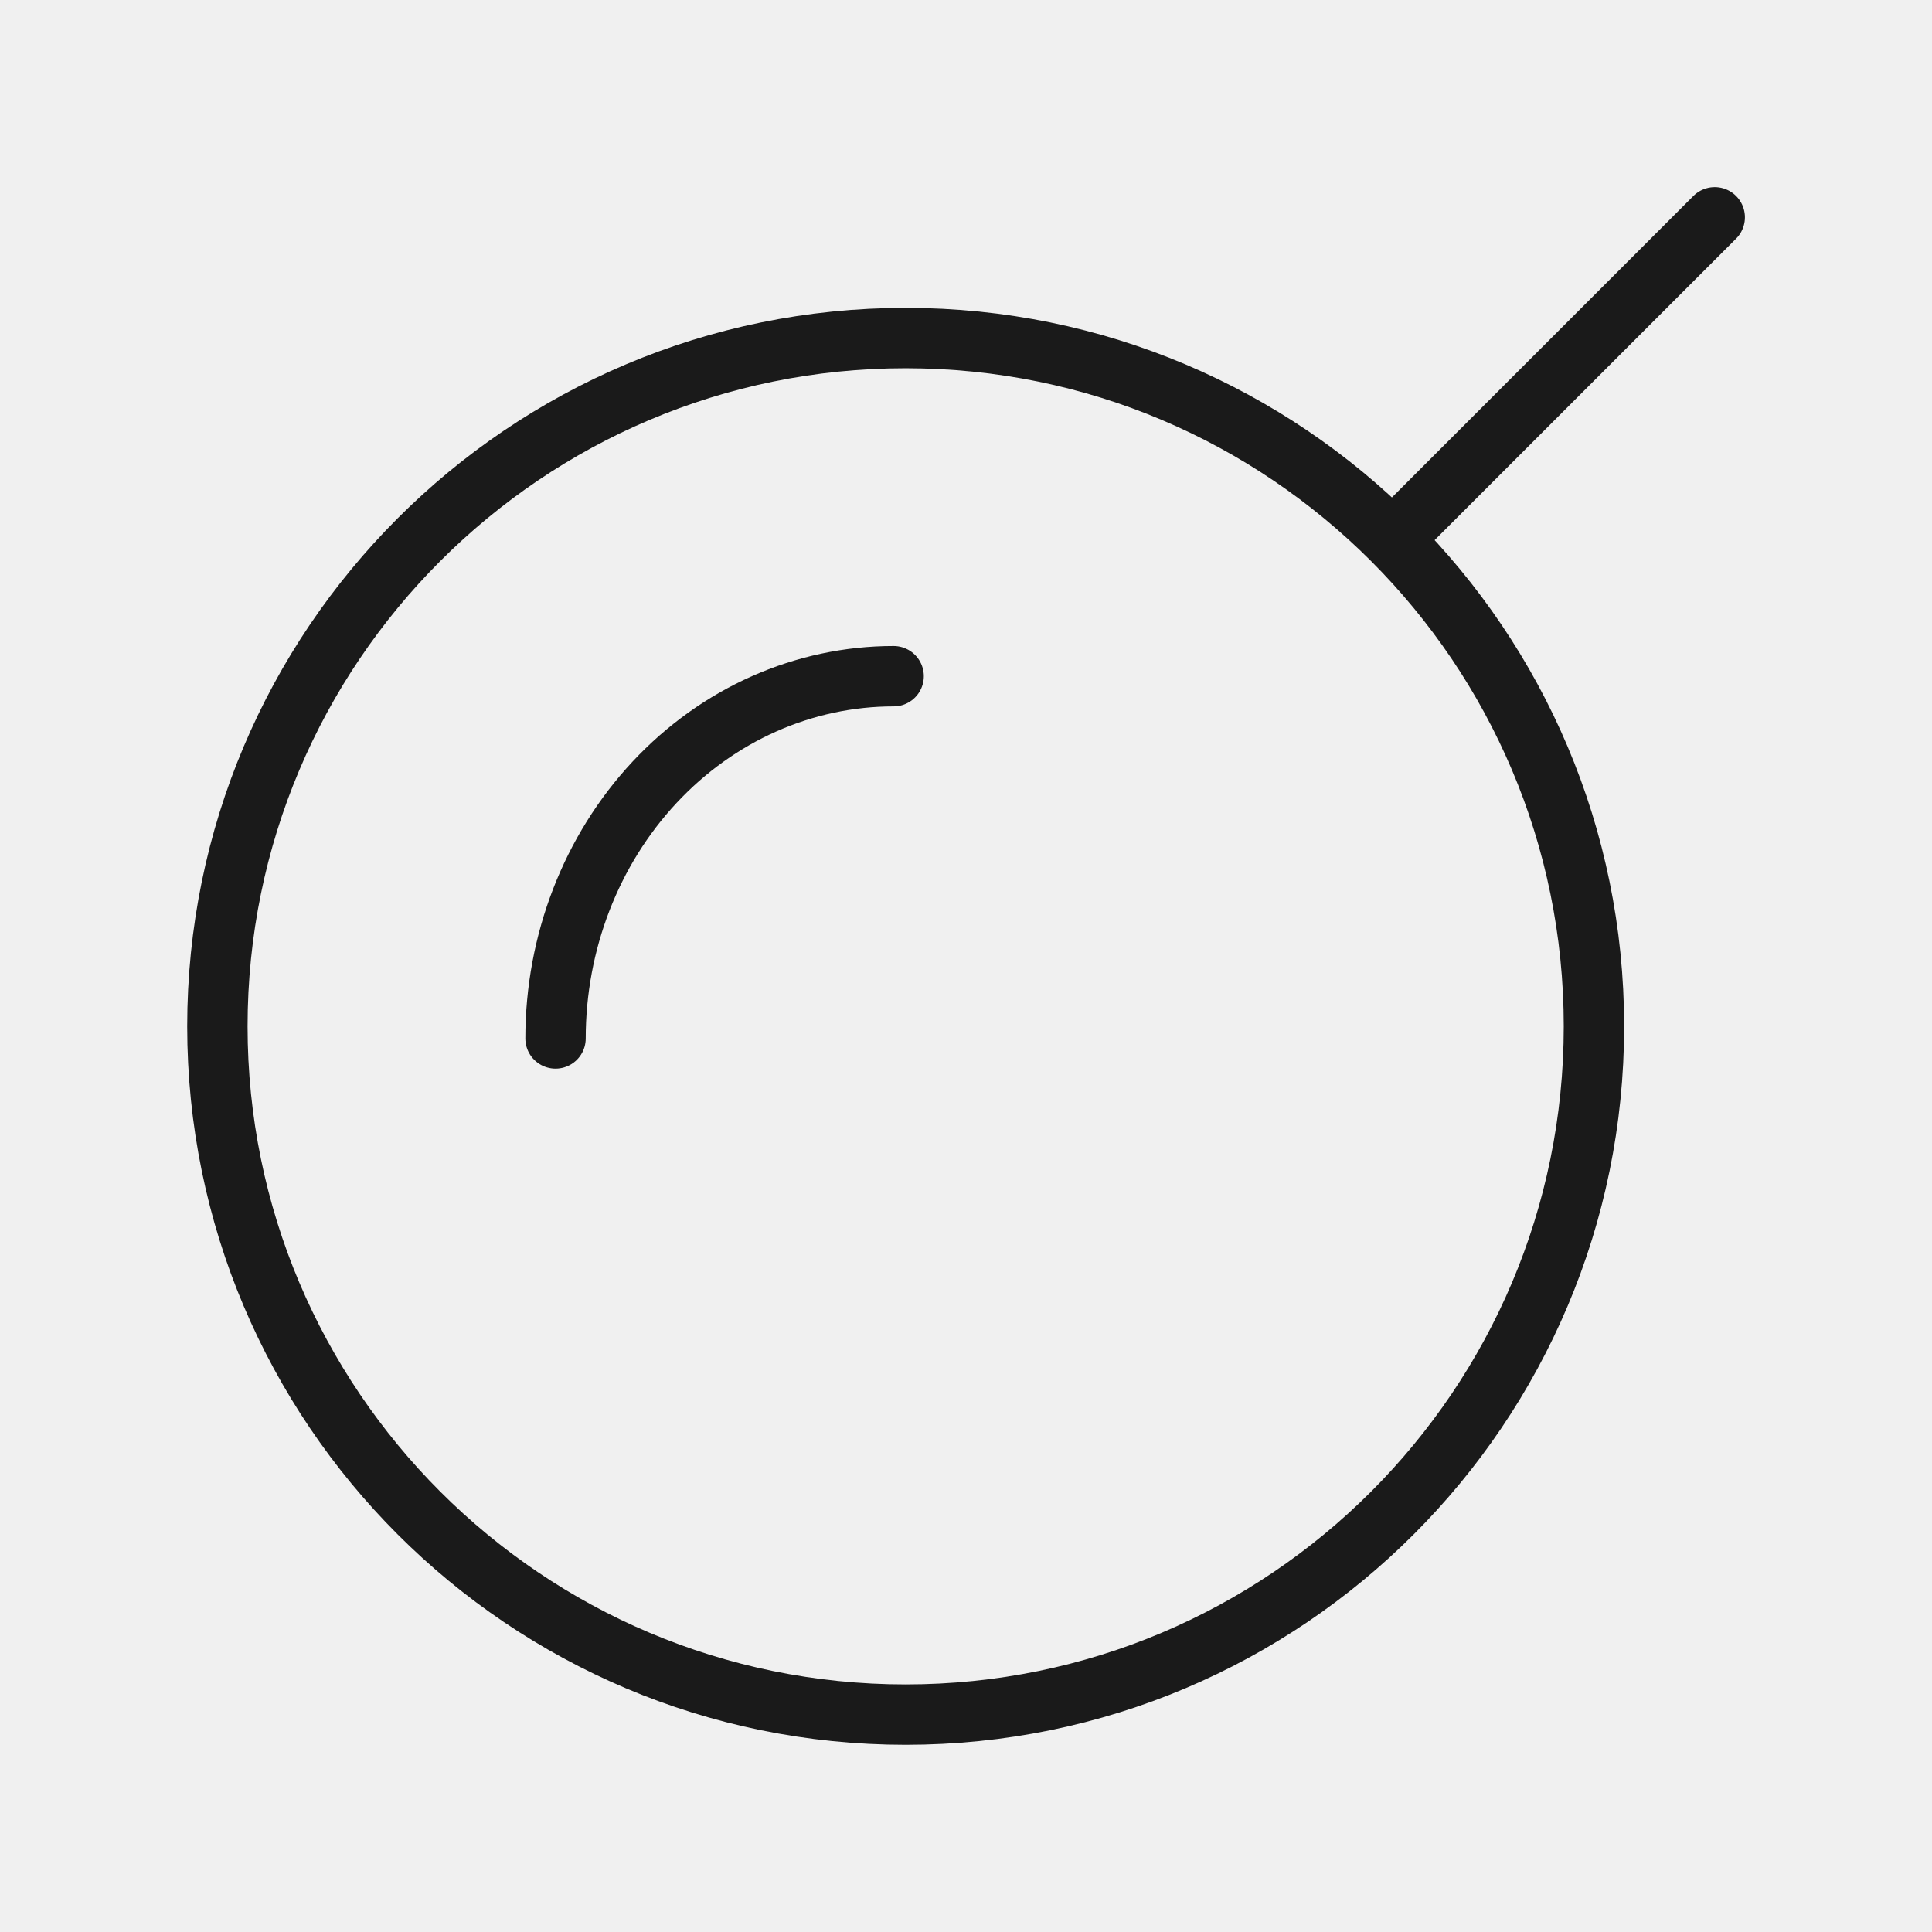
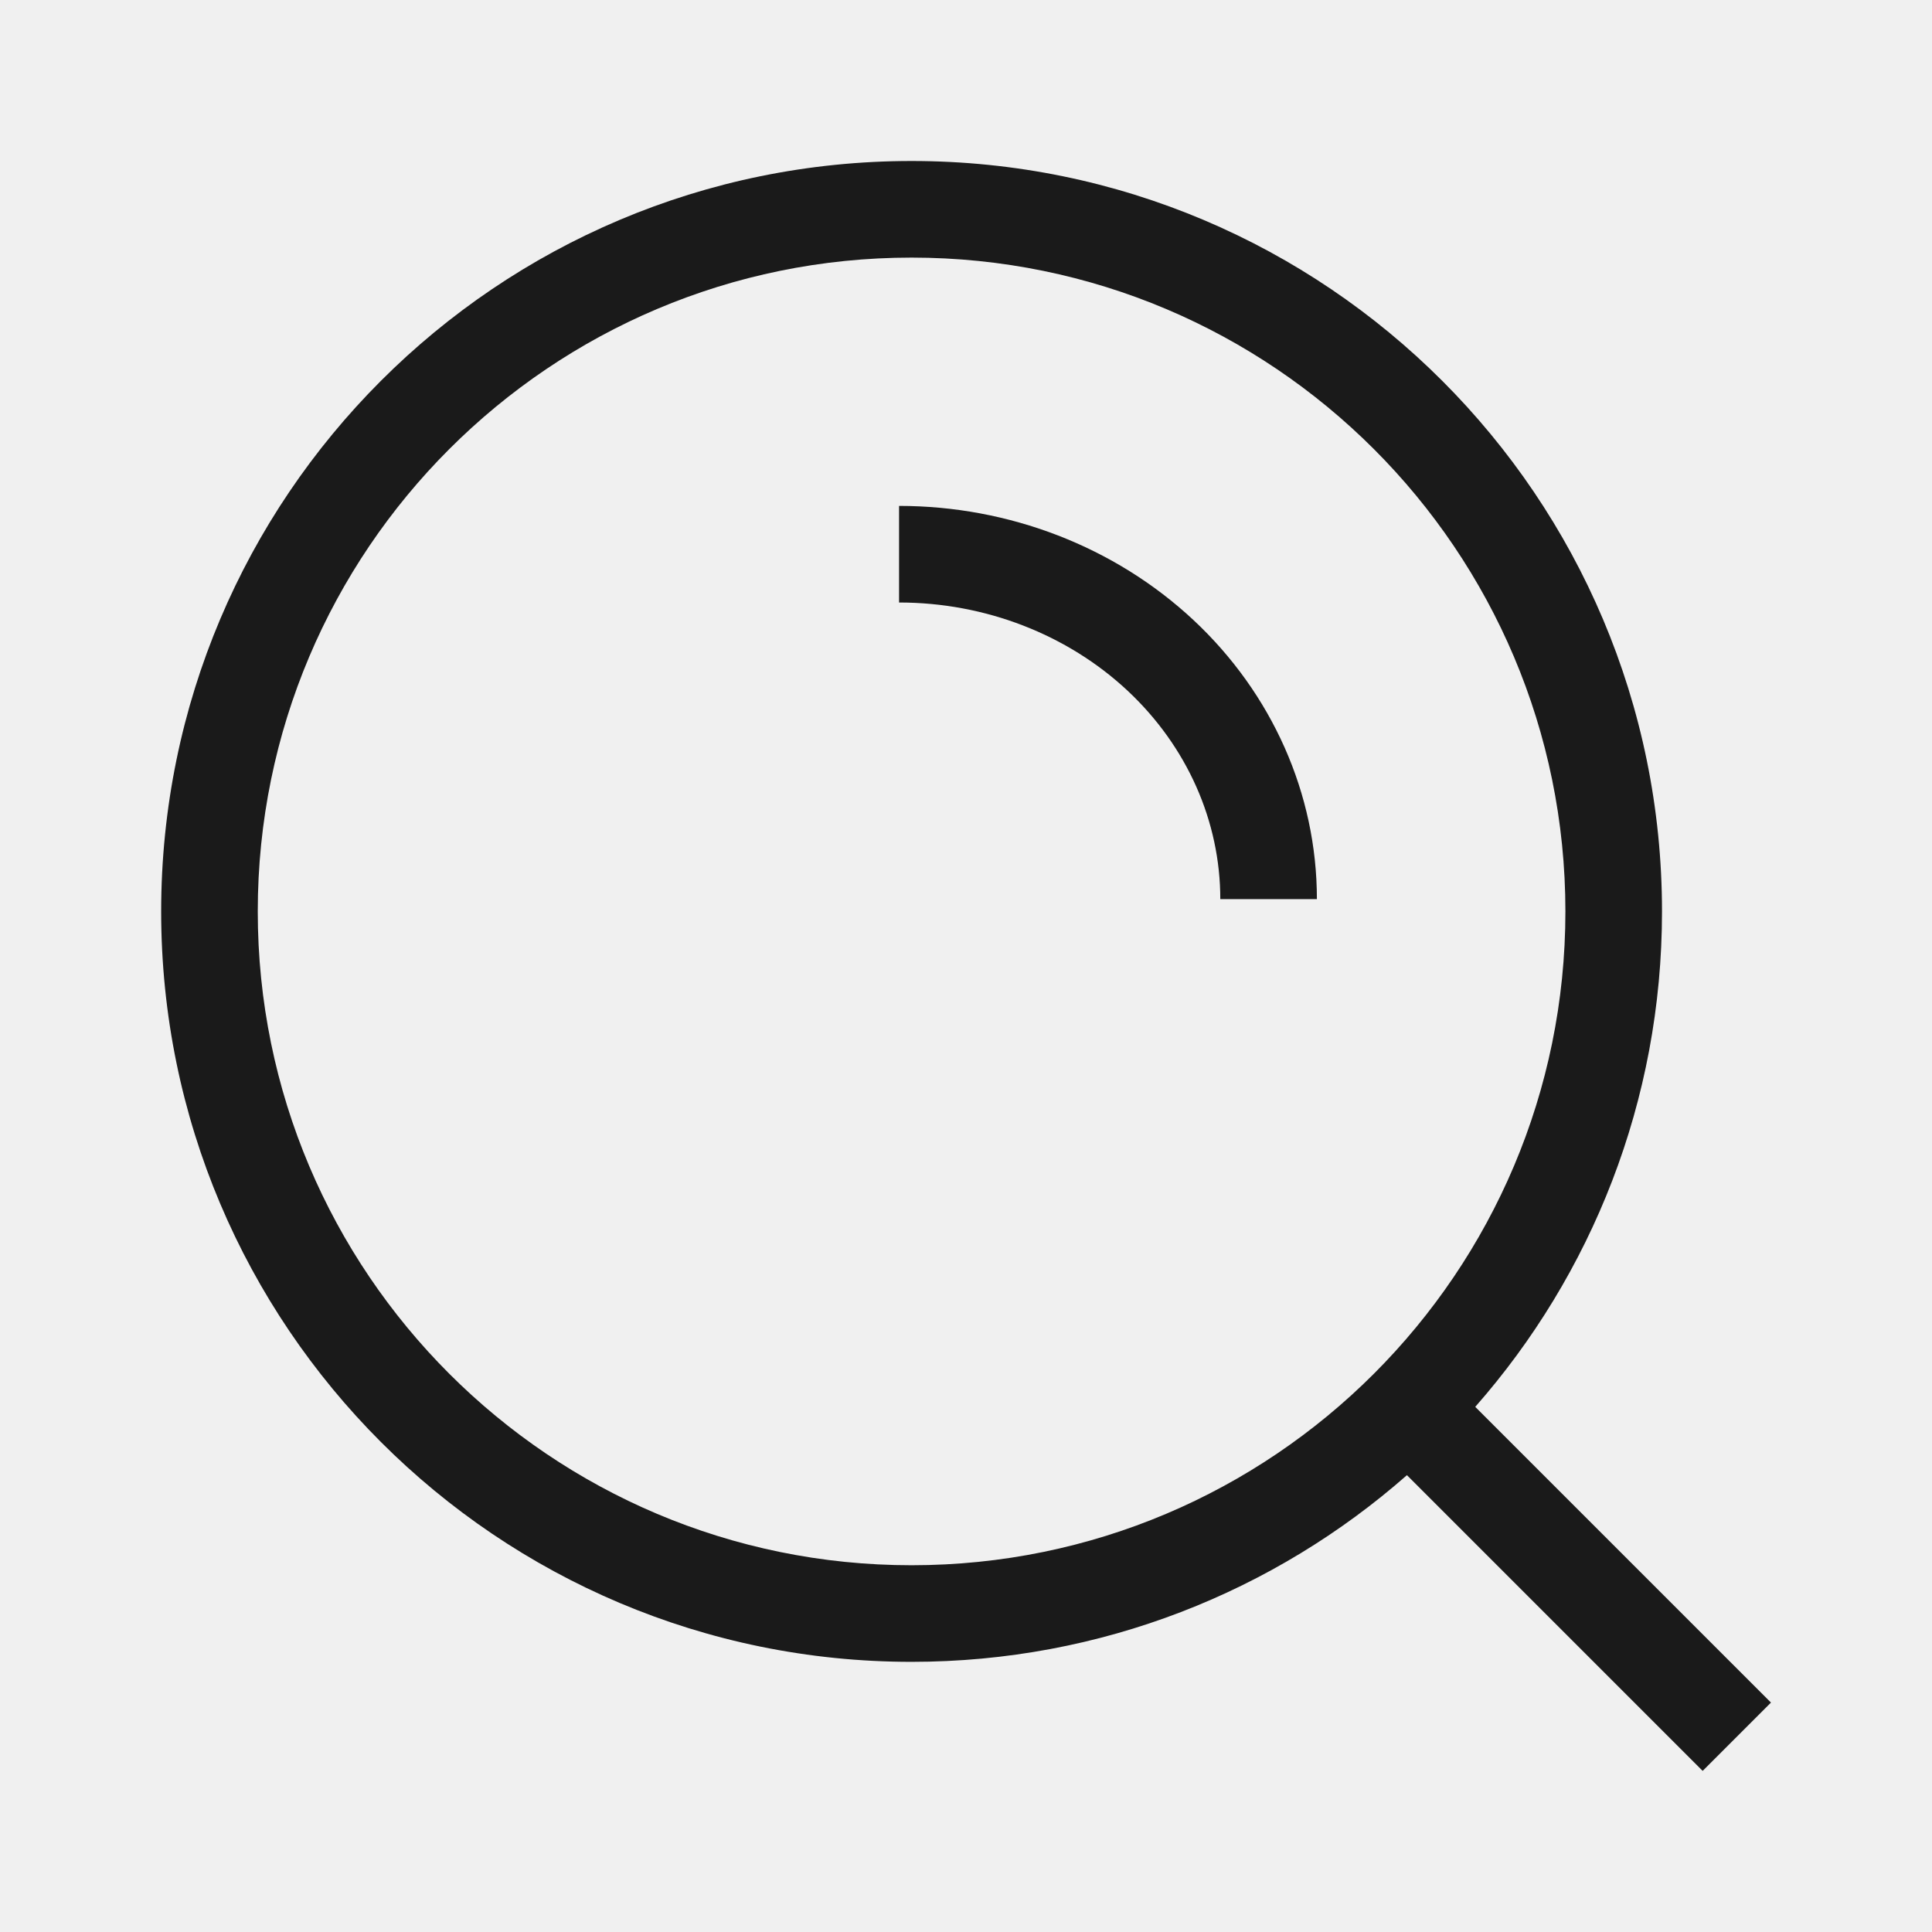
<svg xmlns="http://www.w3.org/2000/svg" width="48" height="48" viewBox="0 0 48 48" fill="none">
-   <g id="interface-edit-bomb--delete-bomb-remove--Streamline-Core">
-     <g id="Group">
-       <path id="Vector" d="M22.501 42.599C31.945 42.599 39.601 34.944 39.601 25.499C39.601 16.055 31.945 8.399 22.501 8.399C13.057 8.399 5.401 16.055 5.401 25.499C5.401 34.944 13.057 42.599 22.501 42.599Z" stroke="#1A1A1A" stroke-width="1.5" stroke-linecap="round" stroke-linejoin="round" />
-       <path id="Vector_2" d="M42.602 5.399L34.802 13.199" stroke="#1A1A1A" stroke-width="1.5" stroke-linecap="round" stroke-linejoin="round" />
-       <path id="Vector_3" d="M13.802 25.8C13.802 23.413 14.687 21.124 16.262 19.436C17.837 17.748 19.974 16.8 22.202 16.8" stroke="#1A1A1A" stroke-width="1.5" stroke-linecap="round" stroke-linejoin="round" />
-     </g>
+   <g clip-path="url(#clip0_2922_87580)">
+     <path d="M28.01 17.156C29.498 18.546 30.318 20.412 30.318 22.338H32.718C32.718 19.72 31.602 17.226 29.648 15.402C27.695 13.58 25.064 12.569 22.337 12.569L22.337 14.969C24.479 14.969 26.518 15.764 28.01 17.156Z" fill="#1A1A1A" />
+     <path fill-rule="evenodd" clip-rule="evenodd" d="M22.648 4C32.945 4 41.292 12.347 41.292 22.644C41.292 27.361 39.54 31.669 36.652 34.953L43.999 42.3L42.302 43.997L34.955 36.65C31.671 39.537 27.364 41.288 22.648 41.288C12.351 41.288 4.004 32.941 4.004 22.644C4.004 12.347 12.351 4 22.648 4ZM38.892 22.644C38.892 13.673 31.619 6.4 22.648 6.4C13.677 6.4 6.404 13.673 6.404 22.644C6.404 31.615 13.677 38.888 22.648 38.888C31.619 38.888 38.892 31.615 38.892 22.644Z" fill="#1A1A1A" />
  </g>
+   <defs>
+     <clipPath id="clip0_2922_87580">
+       <rect width="48" height="48" fill="white" />
+     </clipPath>
+   </defs>
</svg>
